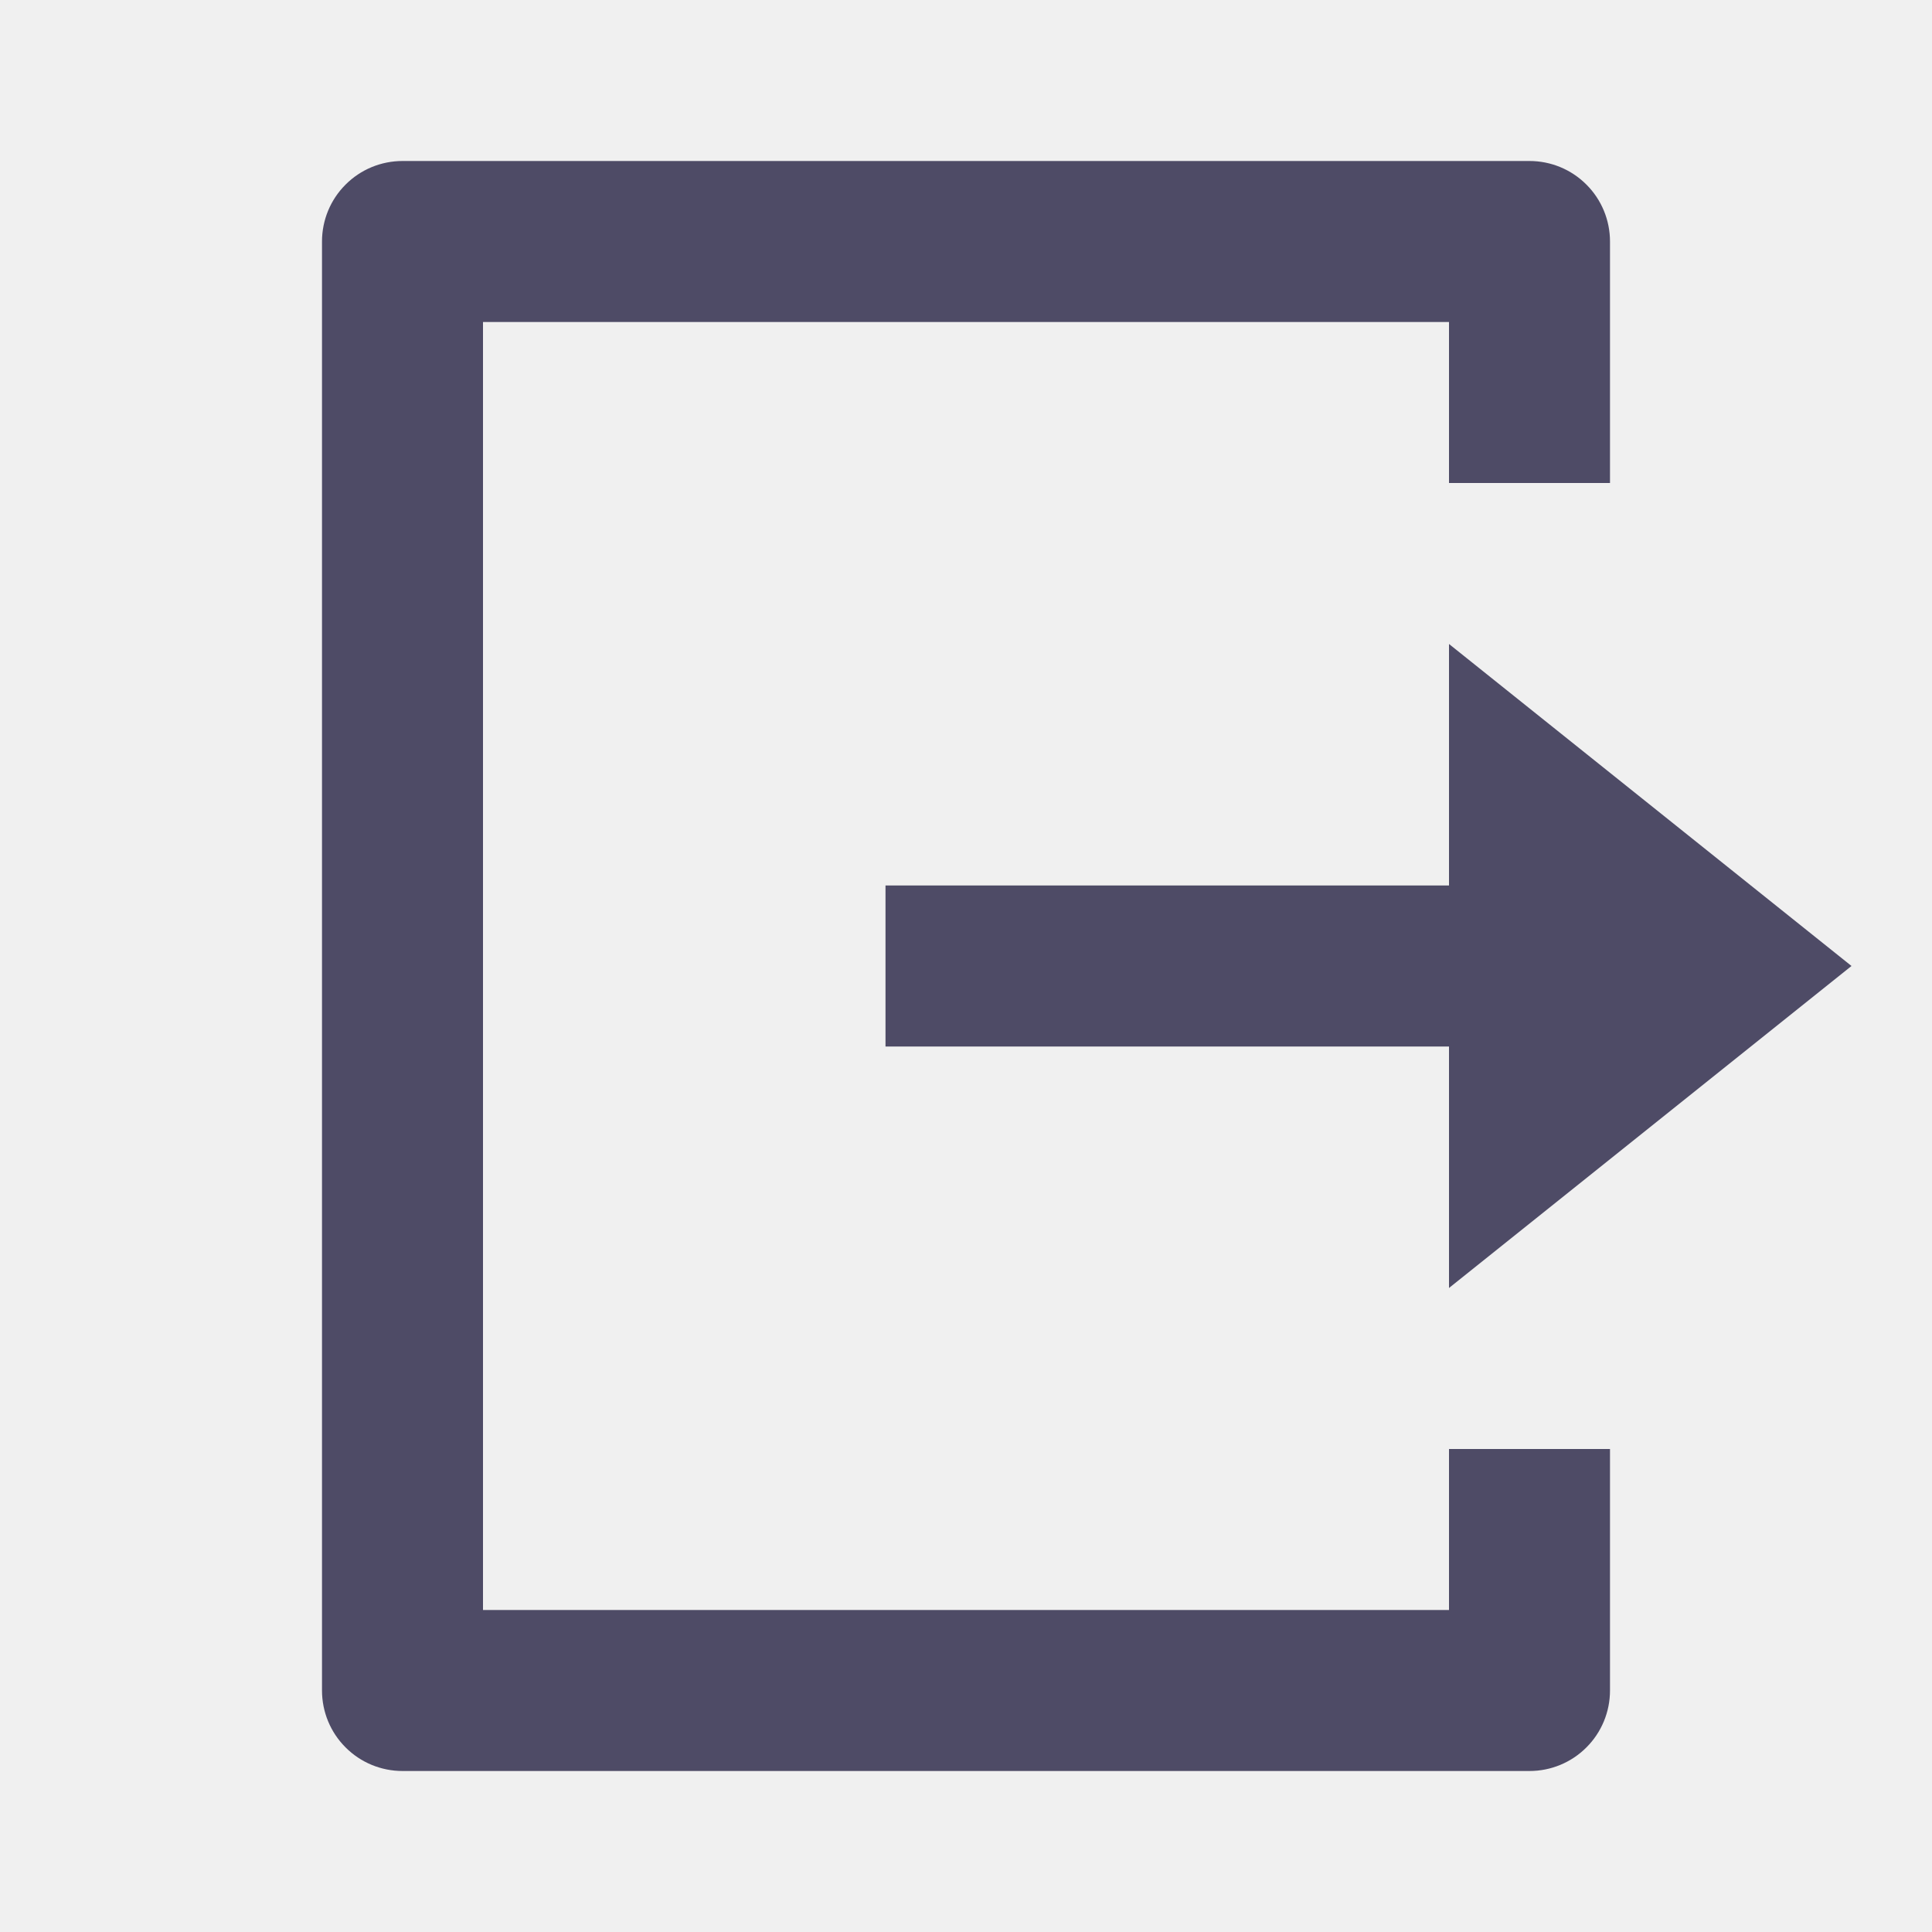
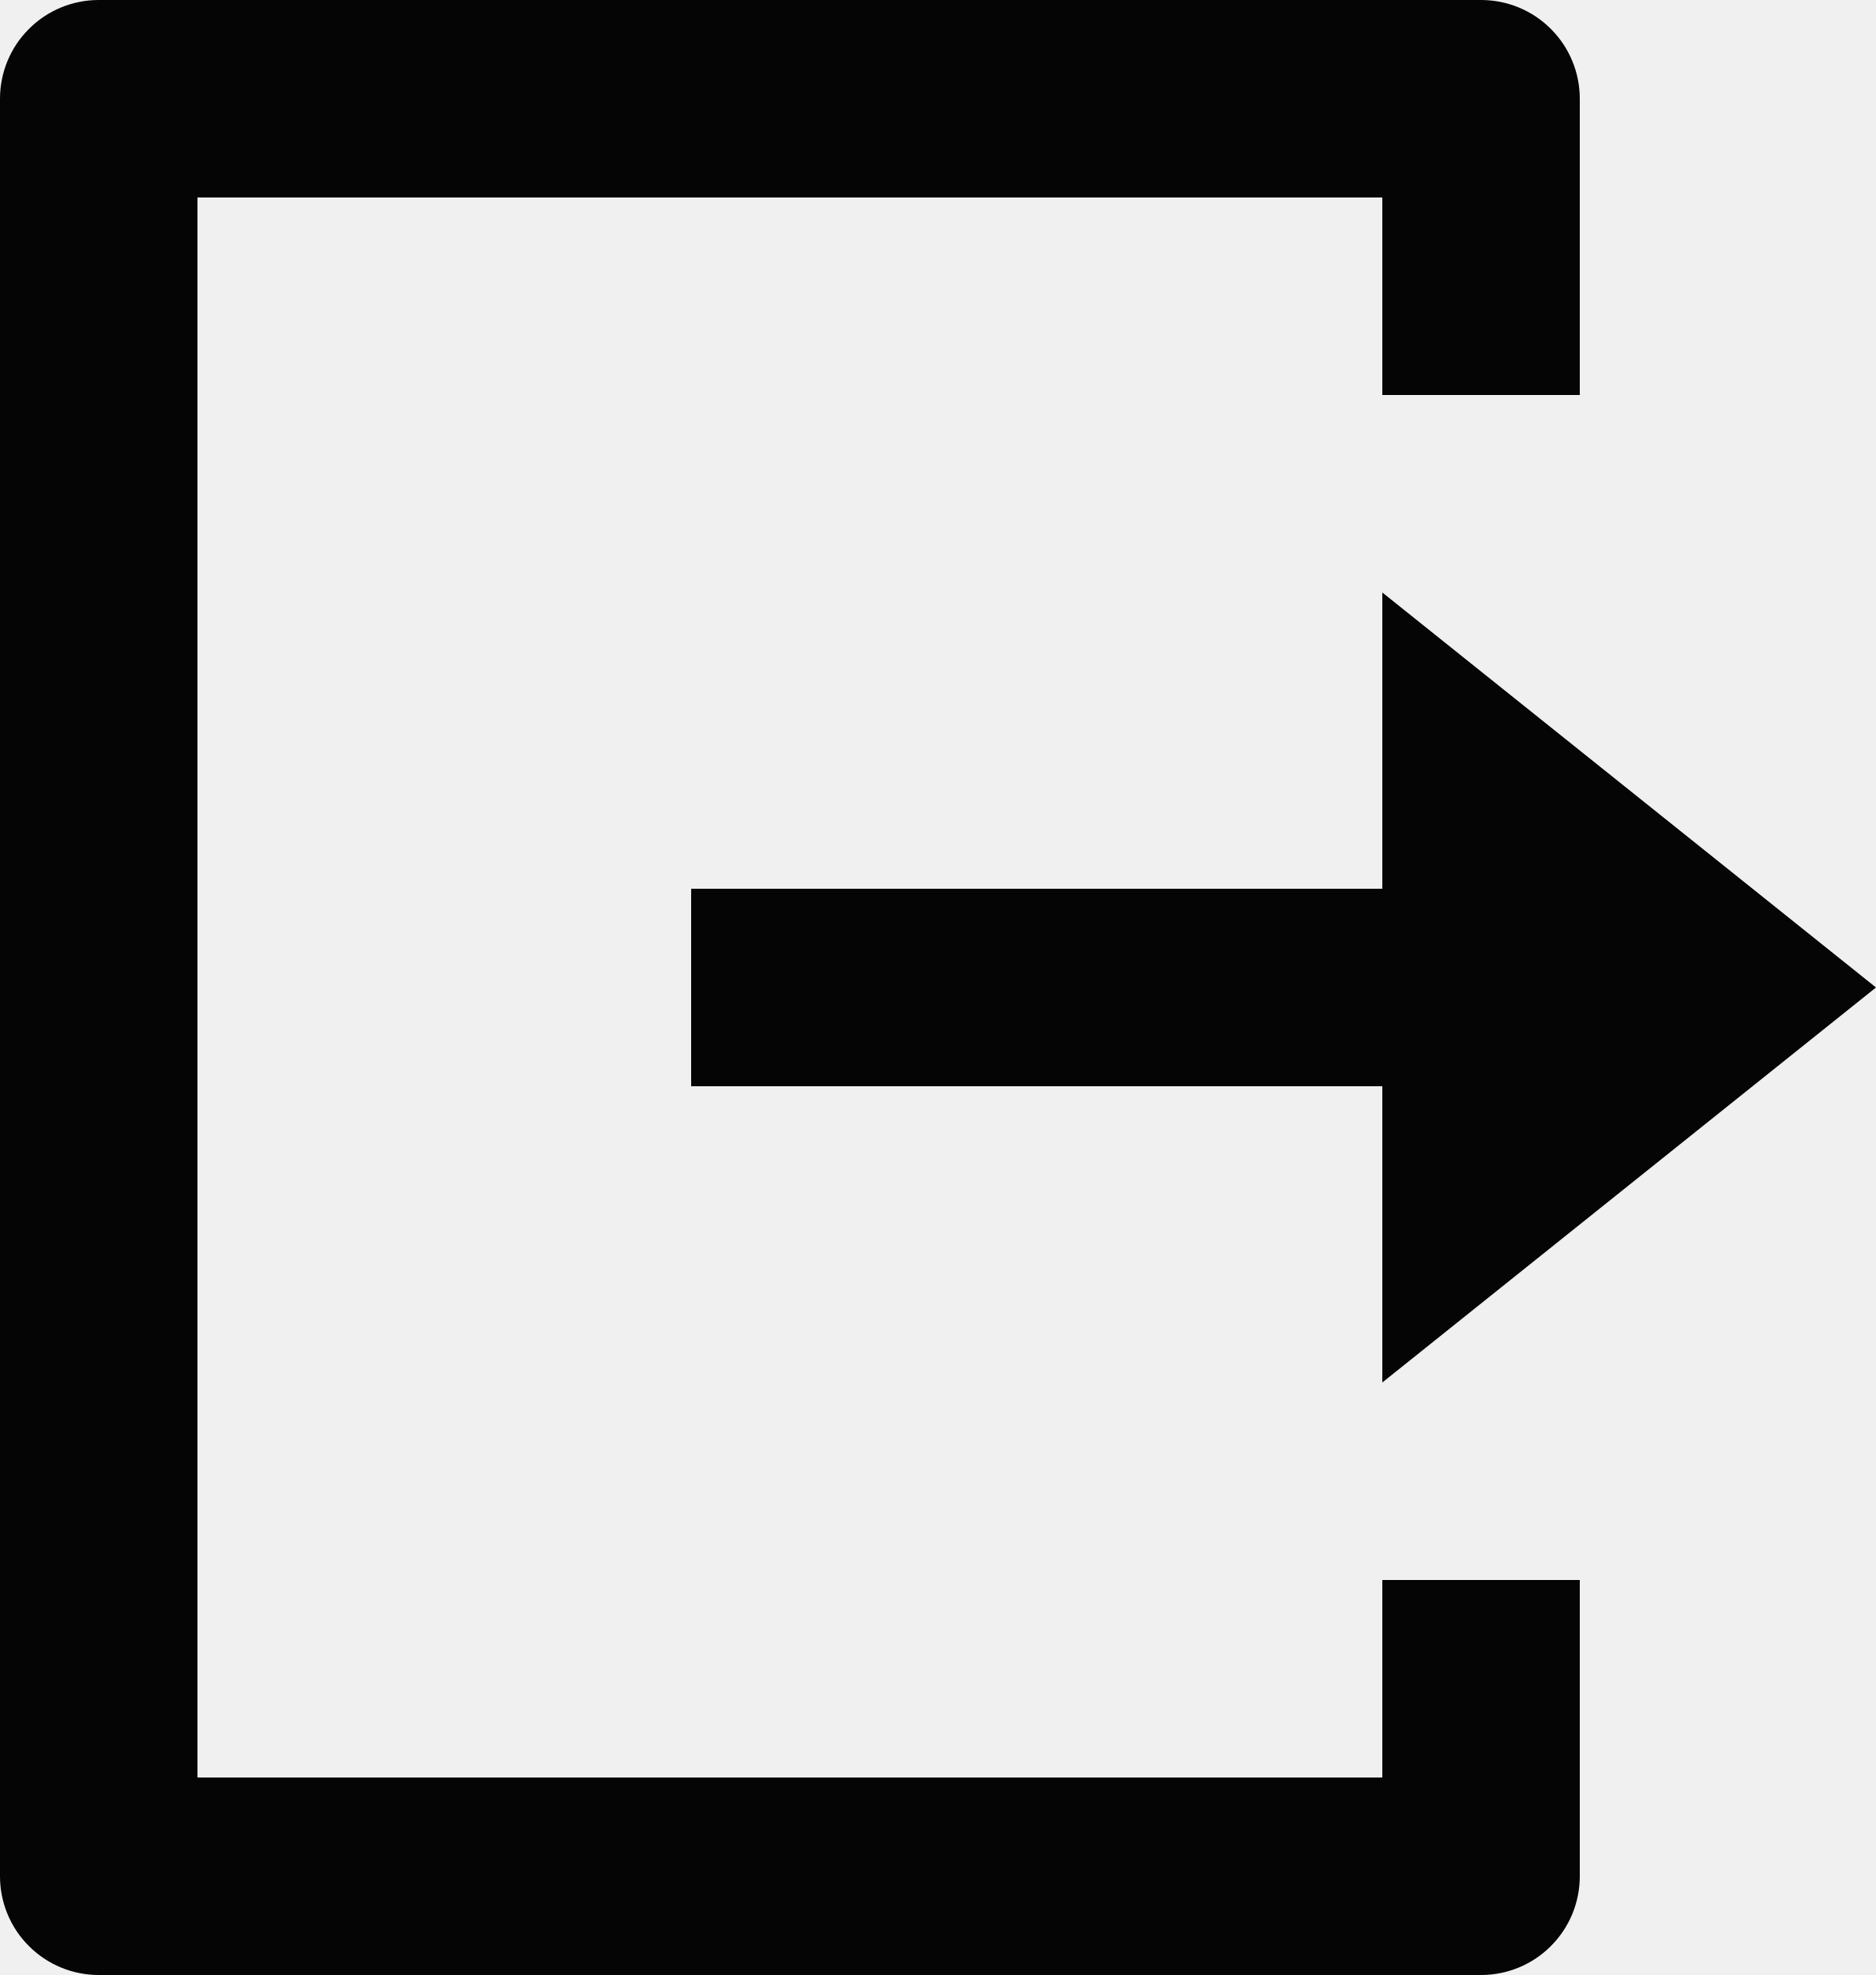
- <svg xmlns="http://www.w3.org/2000/svg" width="24" height="24" viewBox="0 0 24 24" fill="none">
-   <g clip-path="url(#clip0_70_6061)">
-     <path d="M5 22C4.735 22 4.48 21.895 4.293 21.707C4.105 21.52 4 21.265 4 21V3C4 2.735 4.105 2.48 4.293 2.293C4.48 2.105 4.735 2 5 2H19C19.265 2 19.52 2.105 19.707 2.293C19.895 2.48 20 2.735 20 3V6H18V4H6V20H18V18H20V21C20 21.265 19.895 21.52 19.707 21.707C19.52 21.895 19.265 22 19 22H5ZM18 16V13H11V11H18V8L23 12L18 16Z" fill="#4E4B66" />
-   </g>
-   <defs>
-     <clipPath id="clip0_70_6061">
-       <rect width="24" height="24" fill="white" />
-     </clipPath>
-   </defs>
+ <svg xmlns="http://www.w3.org/2000/svg" width="19" height="20" viewBox="0 0 19 20" fill="none">
+   <path d="M1 20C0.735 20 0.48 19.895 0.293 19.707C0.105 19.52 0 19.265 0 19V1C0 0.735 0.105 0.48 0.293 0.293C0.48 0.105 0.735 0 1 0H15C15.265 0 15.52 0.105 15.707 0.293C15.895 0.48 16 0.735 16 1V4H14V2H2V18H14V16H16V19C16 19.265 15.895 19.52 15.707 19.707C15.52 19.895 15.265 20 15 20H1ZM14 14V11H7V9H14V6L19 10L14 14Z" fill="#050505" />
</svg>
